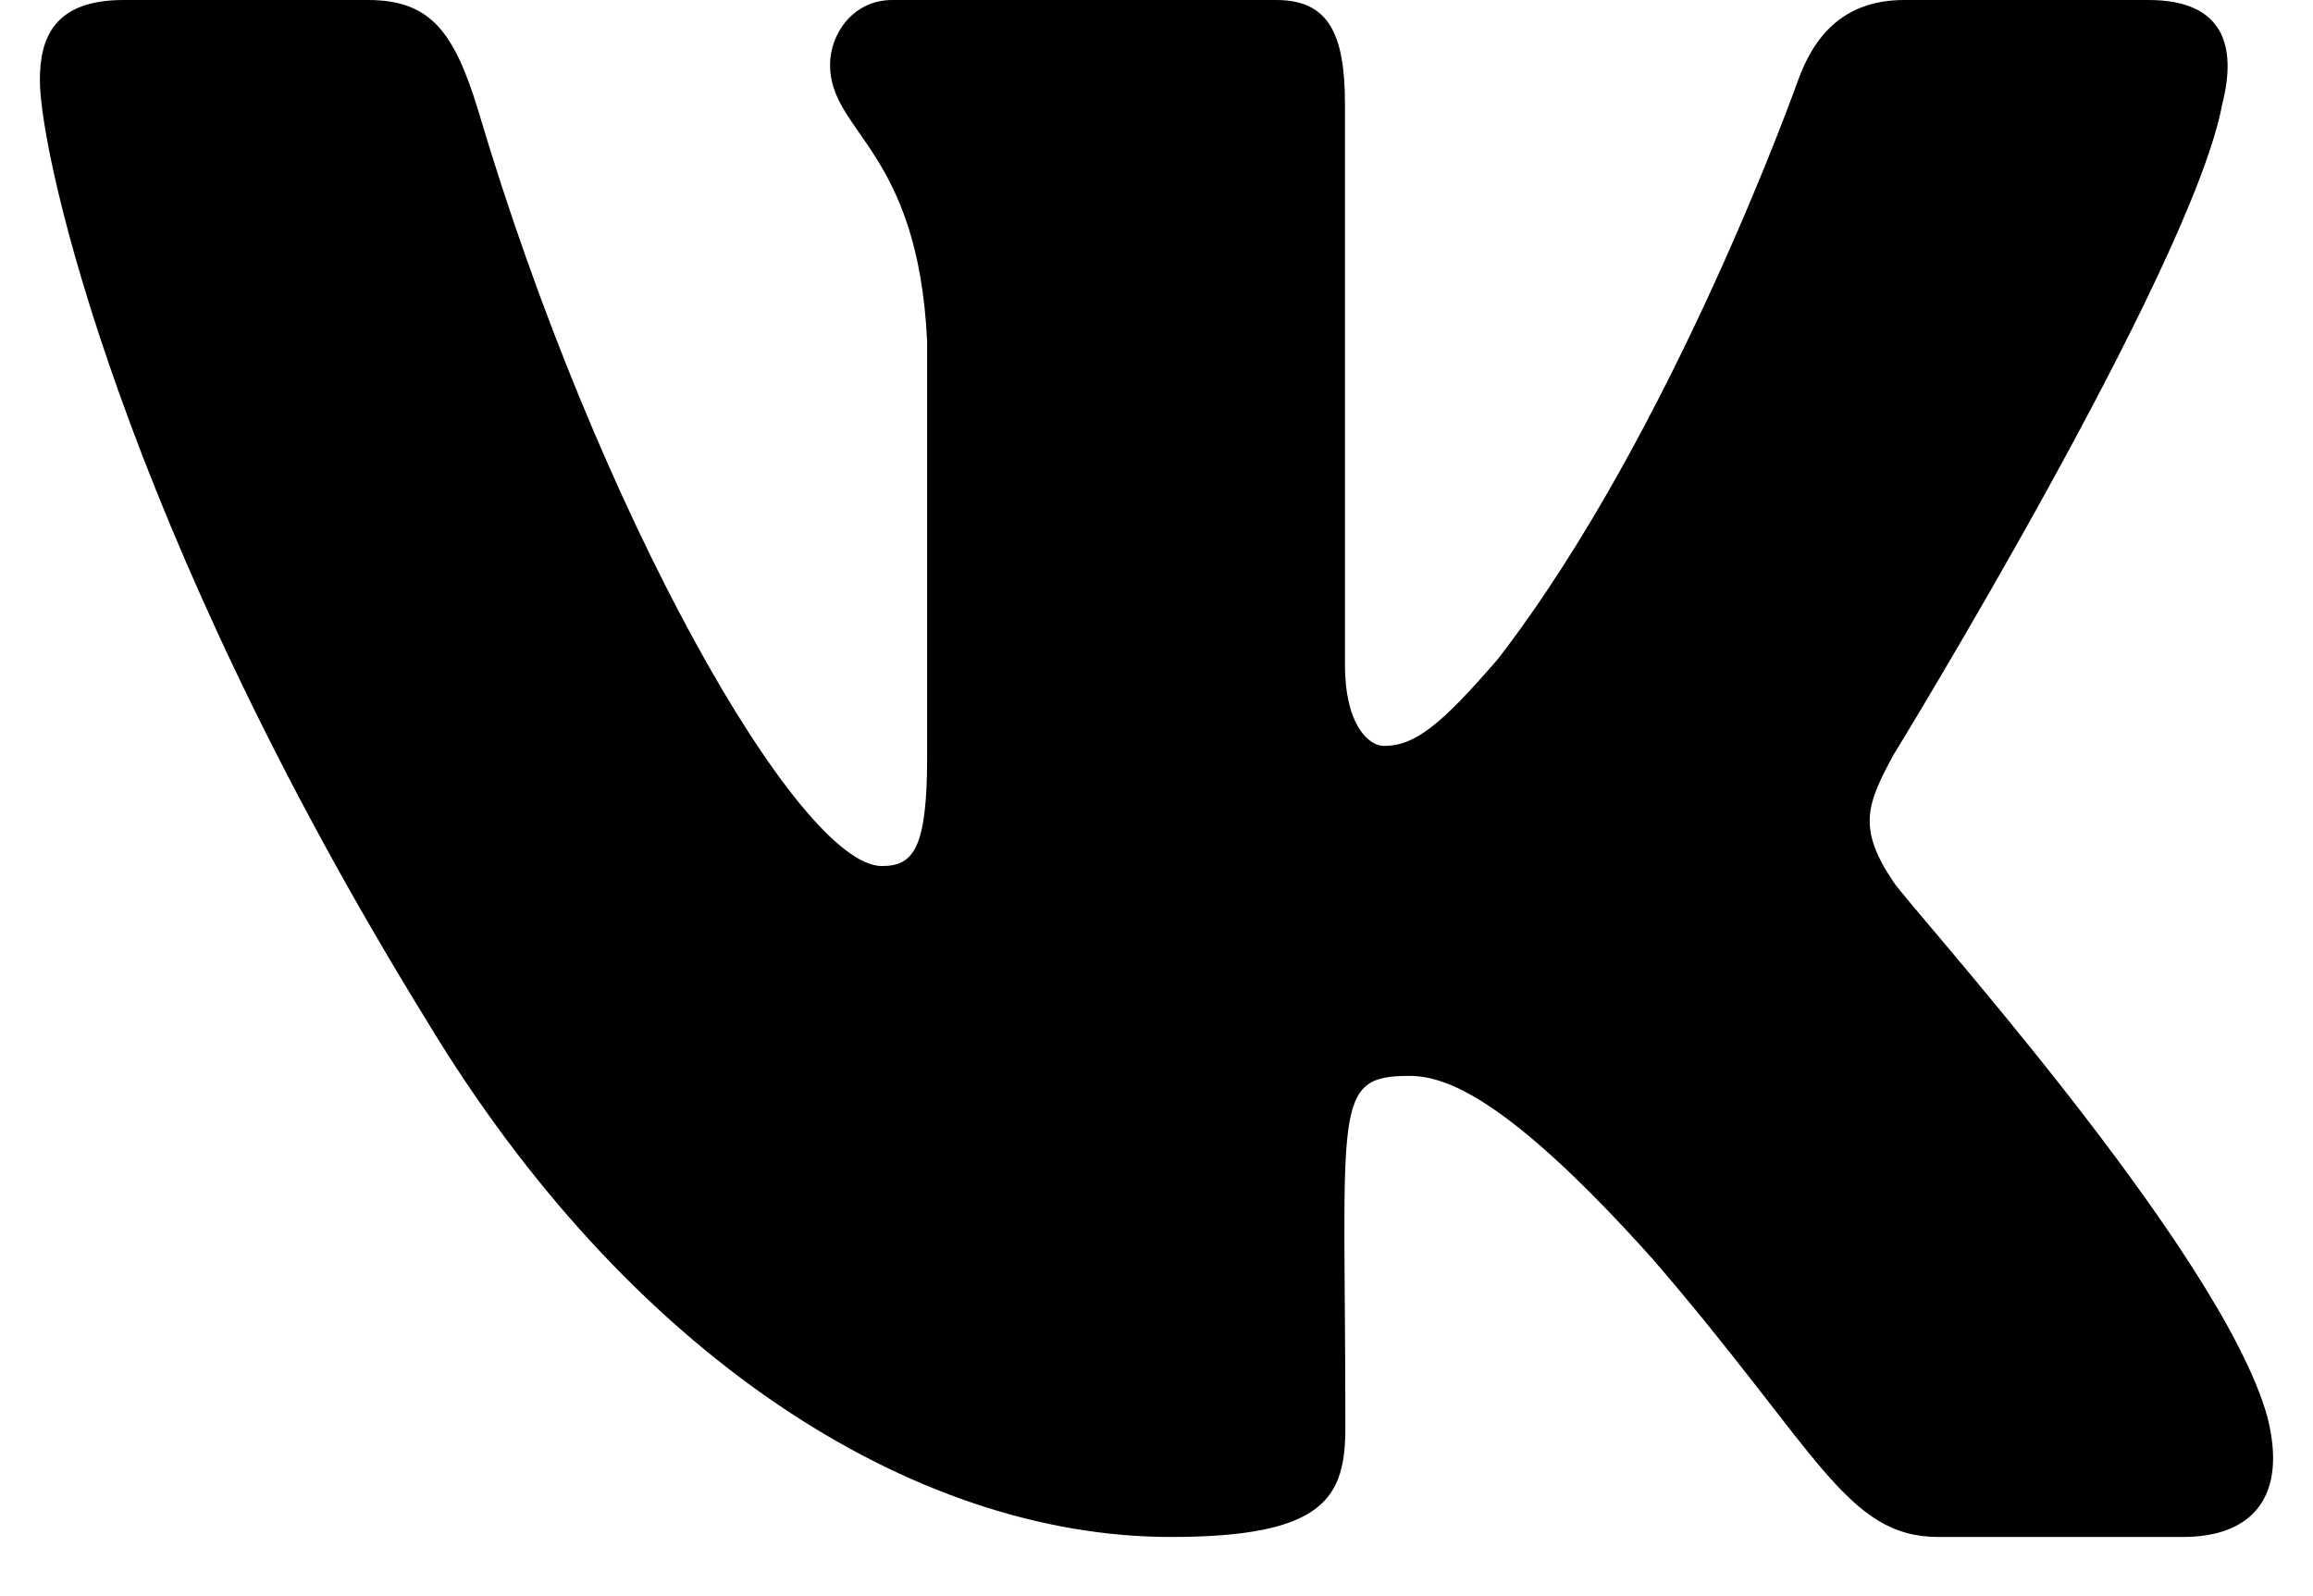
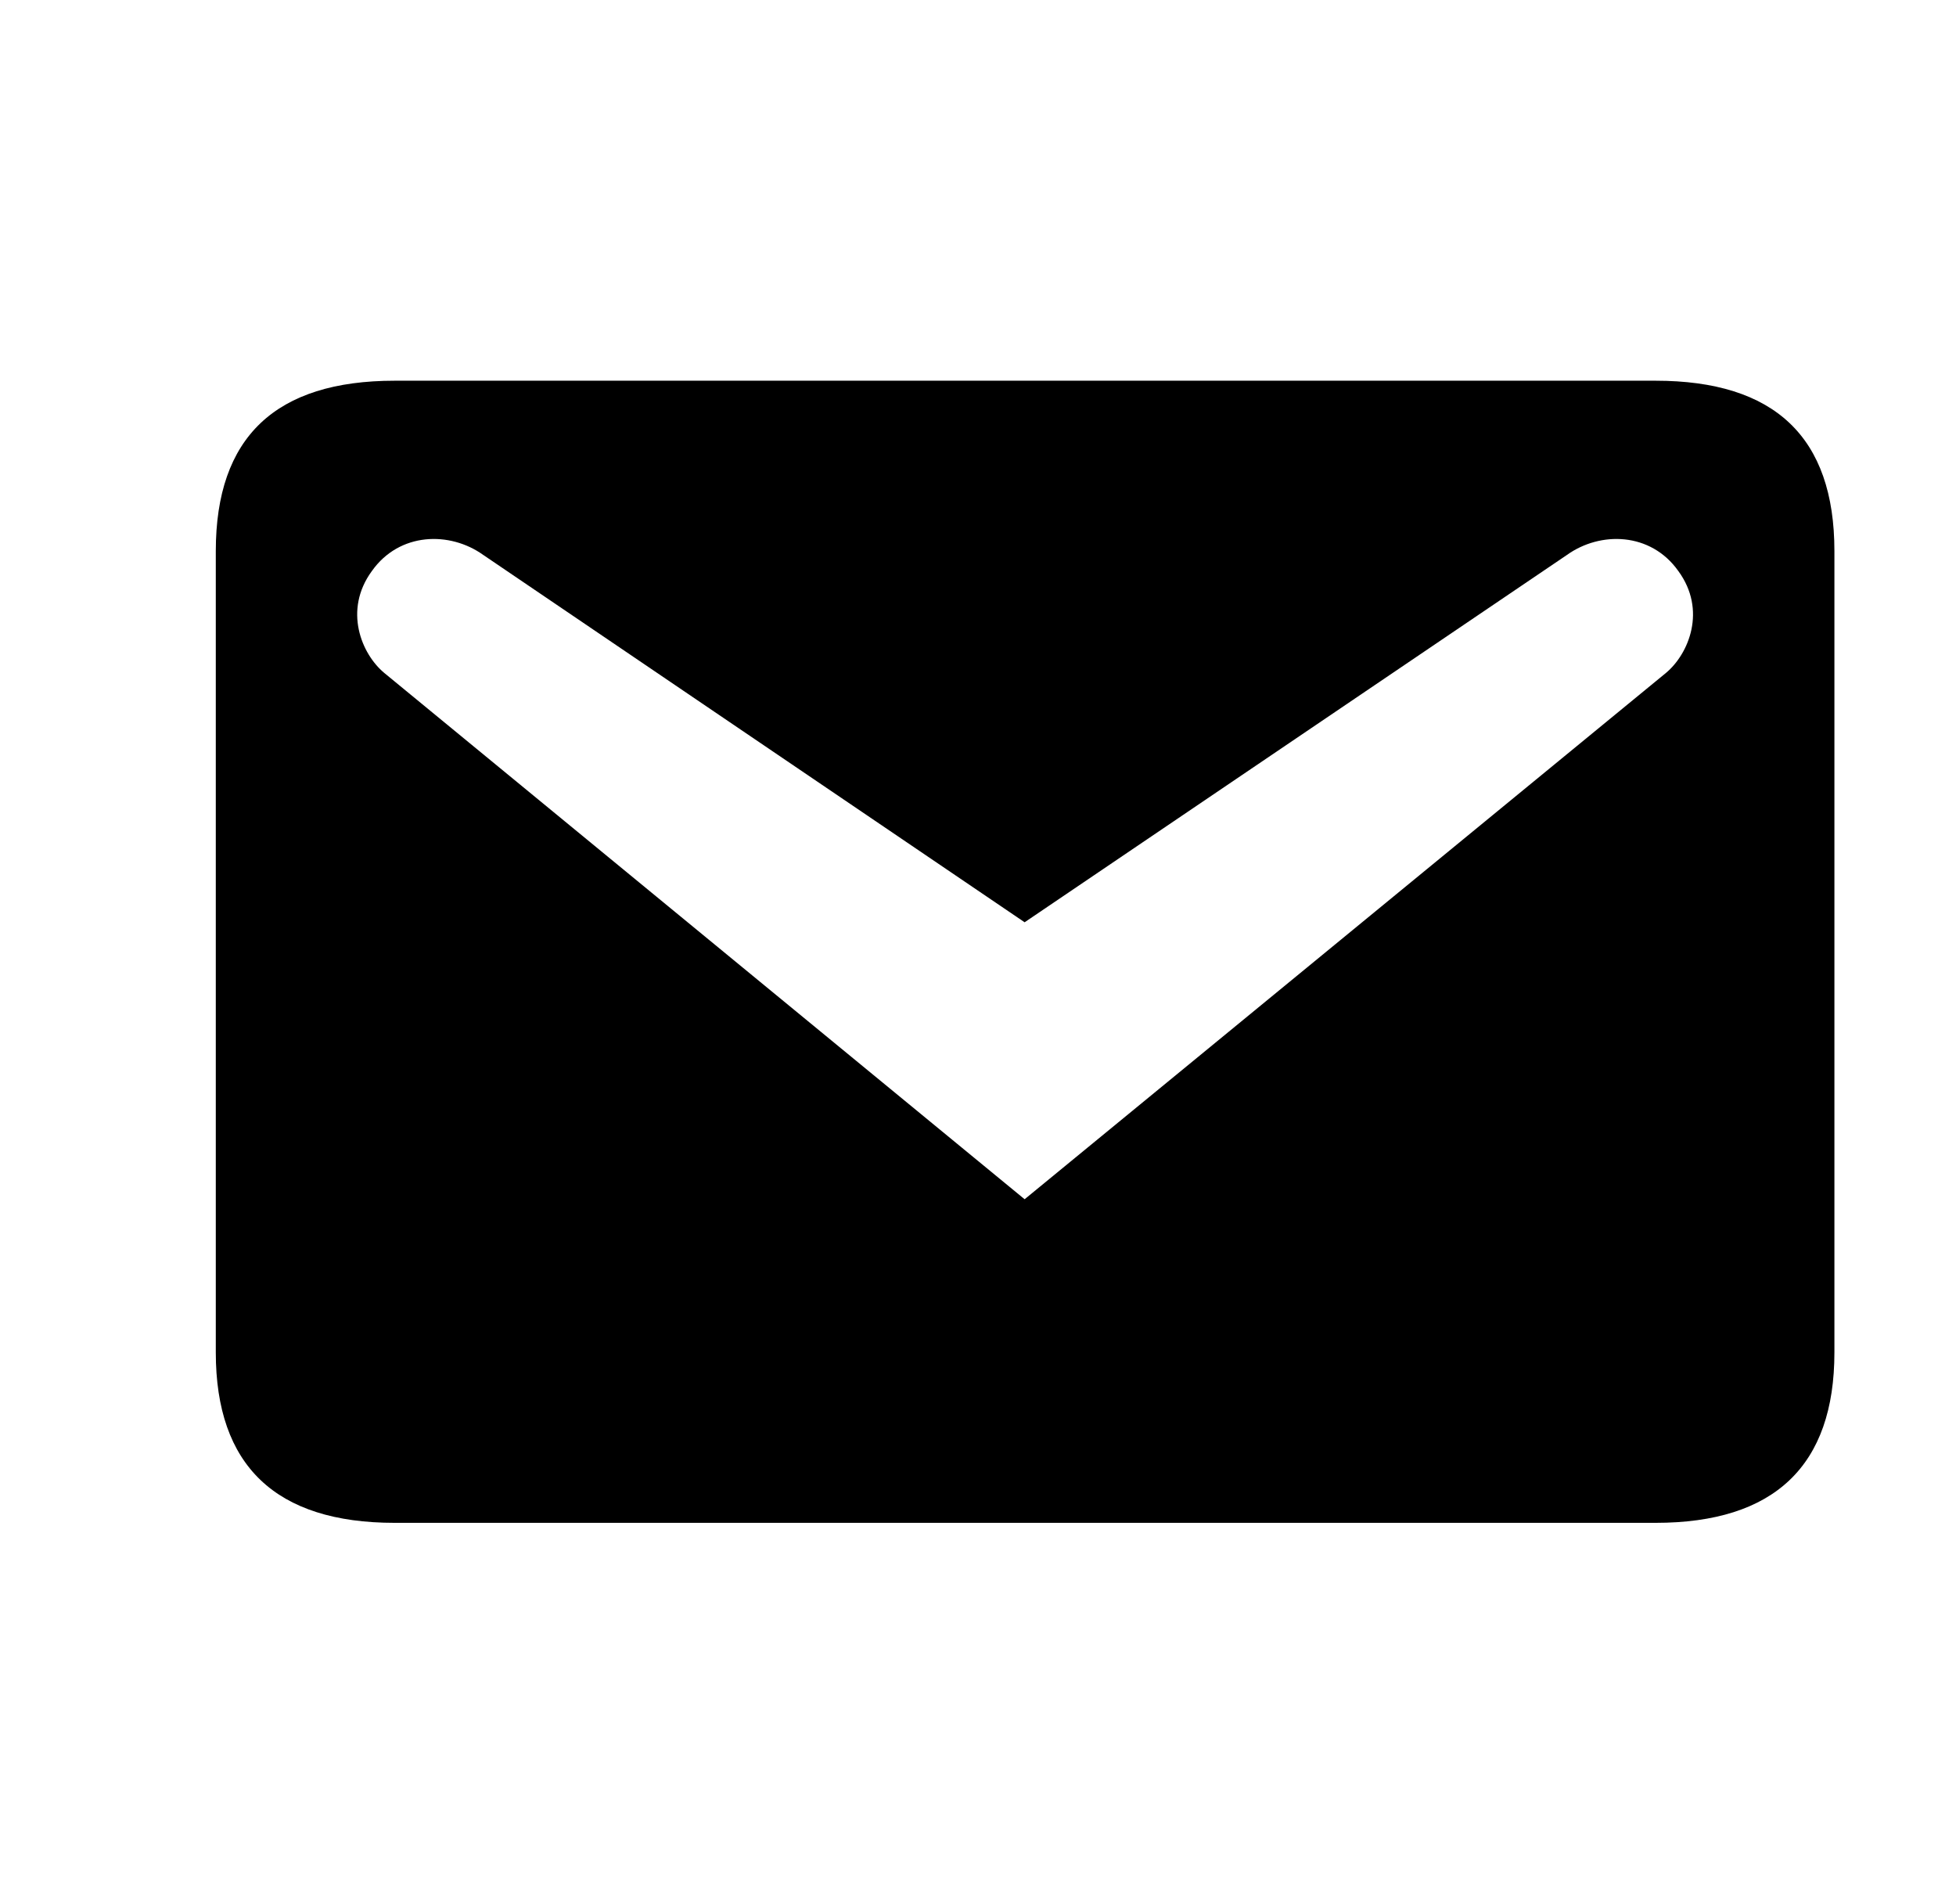
- <svg xmlns="http://www.w3.org/2000/svg" width="29" height="20" viewBox="0 0 29 20" fill="none">
-   <path d="M27.862 1.307C28.054 0.554 27.862 0 26.937 0H23.875C23.095 0 22.737 0.476 22.544 1.006C22.544 1.006 20.985 5.408 18.781 8.262C18.069 9.087 17.741 9.352 17.352 9.352C17.159 9.352 16.863 9.087 16.863 8.334V1.307C16.863 0.403 16.645 0 16 0H11.187C10.698 0 10.407 0.422 10.407 0.813C10.407 1.668 11.509 1.867 11.624 4.276V9.503C11.624 10.647 11.447 10.858 11.057 10.858C10.017 10.858 7.491 6.437 5.994 1.379C5.693 0.397 5.396 0 4.612 0H1.55C0.677 0 0.5 0.476 0.5 1.006C0.5 1.945 1.54 6.612 5.339 12.779C7.871 16.988 11.436 19.27 14.68 19.27C16.629 19.27 16.868 18.764 16.868 17.891C16.868 13.868 16.692 13.489 17.669 13.489C18.121 13.489 18.901 13.754 20.72 15.784C22.799 18.192 23.142 19.27 24.306 19.27H27.368C28.241 19.27 28.683 18.764 28.428 17.765C27.846 15.663 23.911 11.339 23.735 11.05C23.282 10.376 23.412 10.075 23.735 9.473C23.74 9.466 27.477 3.372 27.862 1.307Z" fill="black" />
+ <svg xmlns="http://www.w3.org/2000/svg" width="37" height="36" viewBox="0 0 37 36" fill="none">
+   <path d="M7.466 7.2H31.316C33.566 7.2 34.7 8.262 34.7 10.422V25.578C34.7 27.72 33.566 28.8 31.316 28.8H7.466C5.216 28.8 4.082 27.72 4.082 25.578V10.422C4.082 8.262 5.216 7.2 7.466 7.2ZM19.382 22.68L31.514 12.726C31.946 12.366 32.288 11.538 31.748 10.8C31.226 10.062 30.272 10.044 29.642 10.494L19.382 17.442L9.14 10.494C8.51 10.044 7.556 10.062 7.034 10.8C6.494 11.538 6.836 12.366 7.268 12.726L19.382 22.68Z" fill="black" />
</svg>
